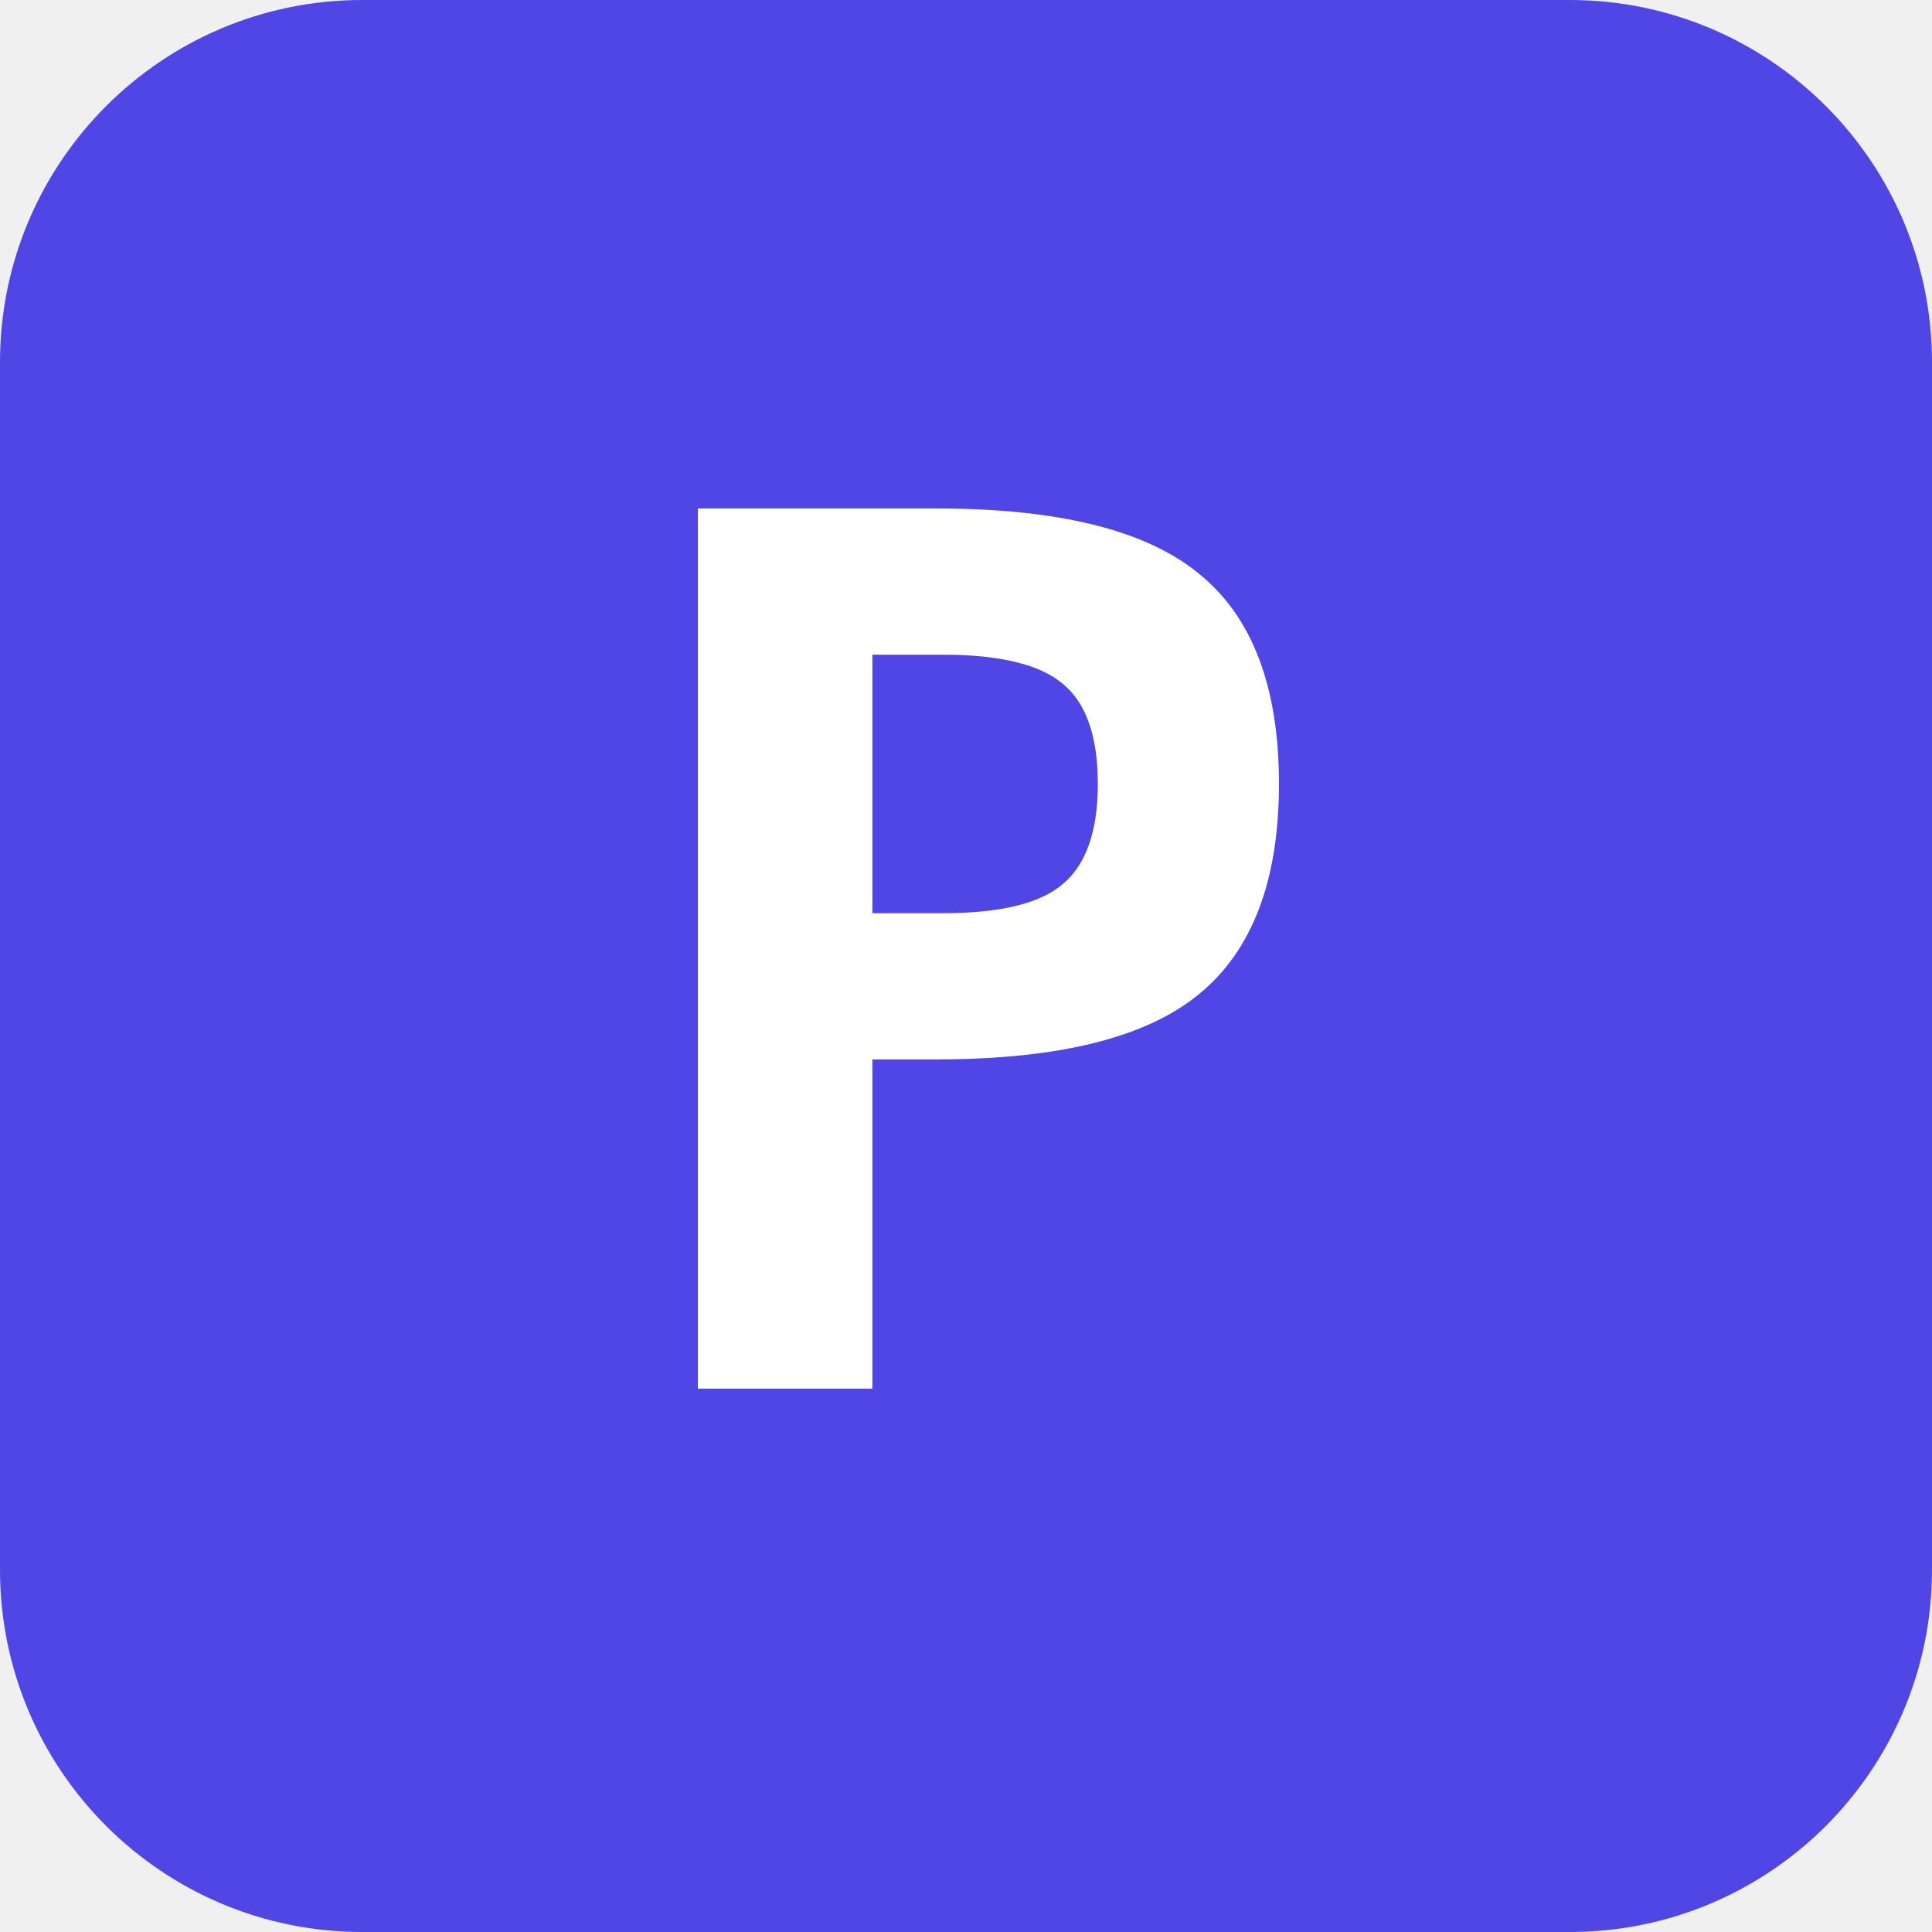
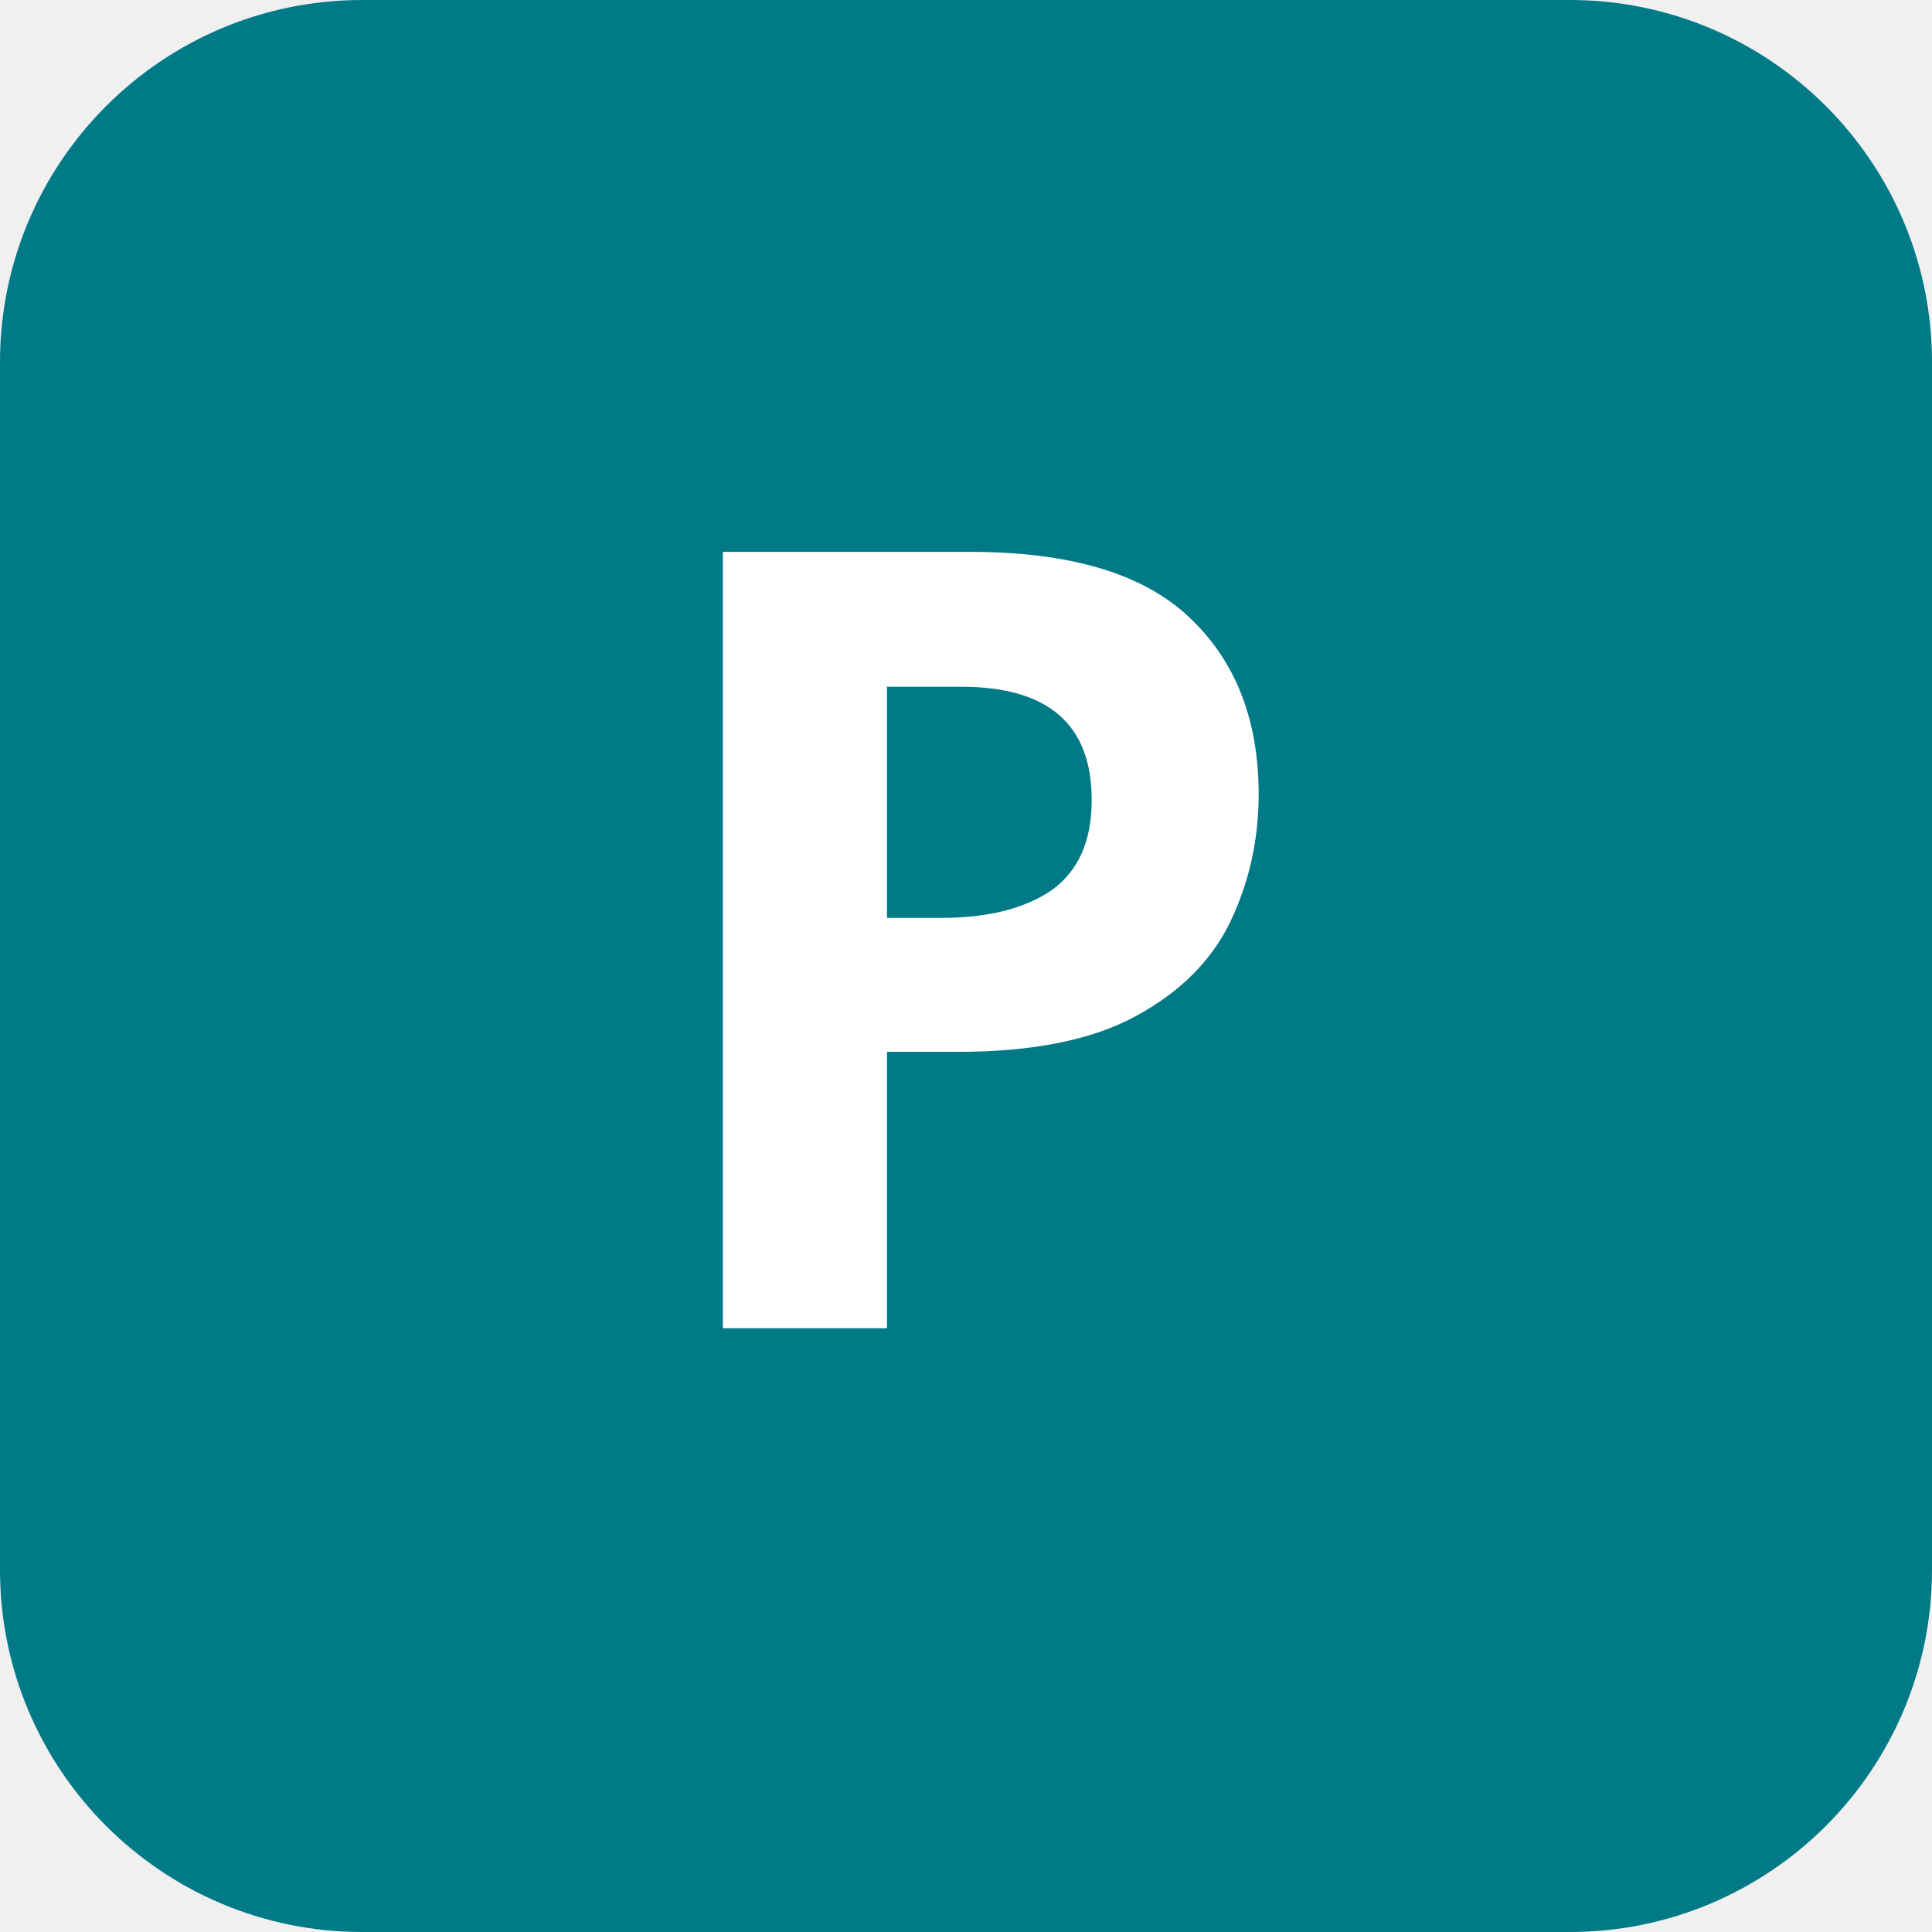
- <svg xmlns="http://www.w3.org/2000/svg" viewBox="0 0 32 32">
-   <rect width="32" height="32" rx="6" fill="#4f46e5" />
-   <text x="16" y="23" font-family="'Monaspace Neon', ui-monospace, monospace" font-size="20" font-weight="700" fill="white" text-anchor="middle">P</text>
+ <svg xmlns="http://www.w3.org/2000/svg" viewBox="0 0 32 32" width="32" height="32">
+   <rect width="32" height="32" rx="6" fill="#007a87" />
+   <text x="16" y="22" font-family="'IBM Plex Sans', system-ui, sans-serif" font-size="18" font-weight="700" fill="#ffffff" text-anchor="middle">P</text>
</svg>
